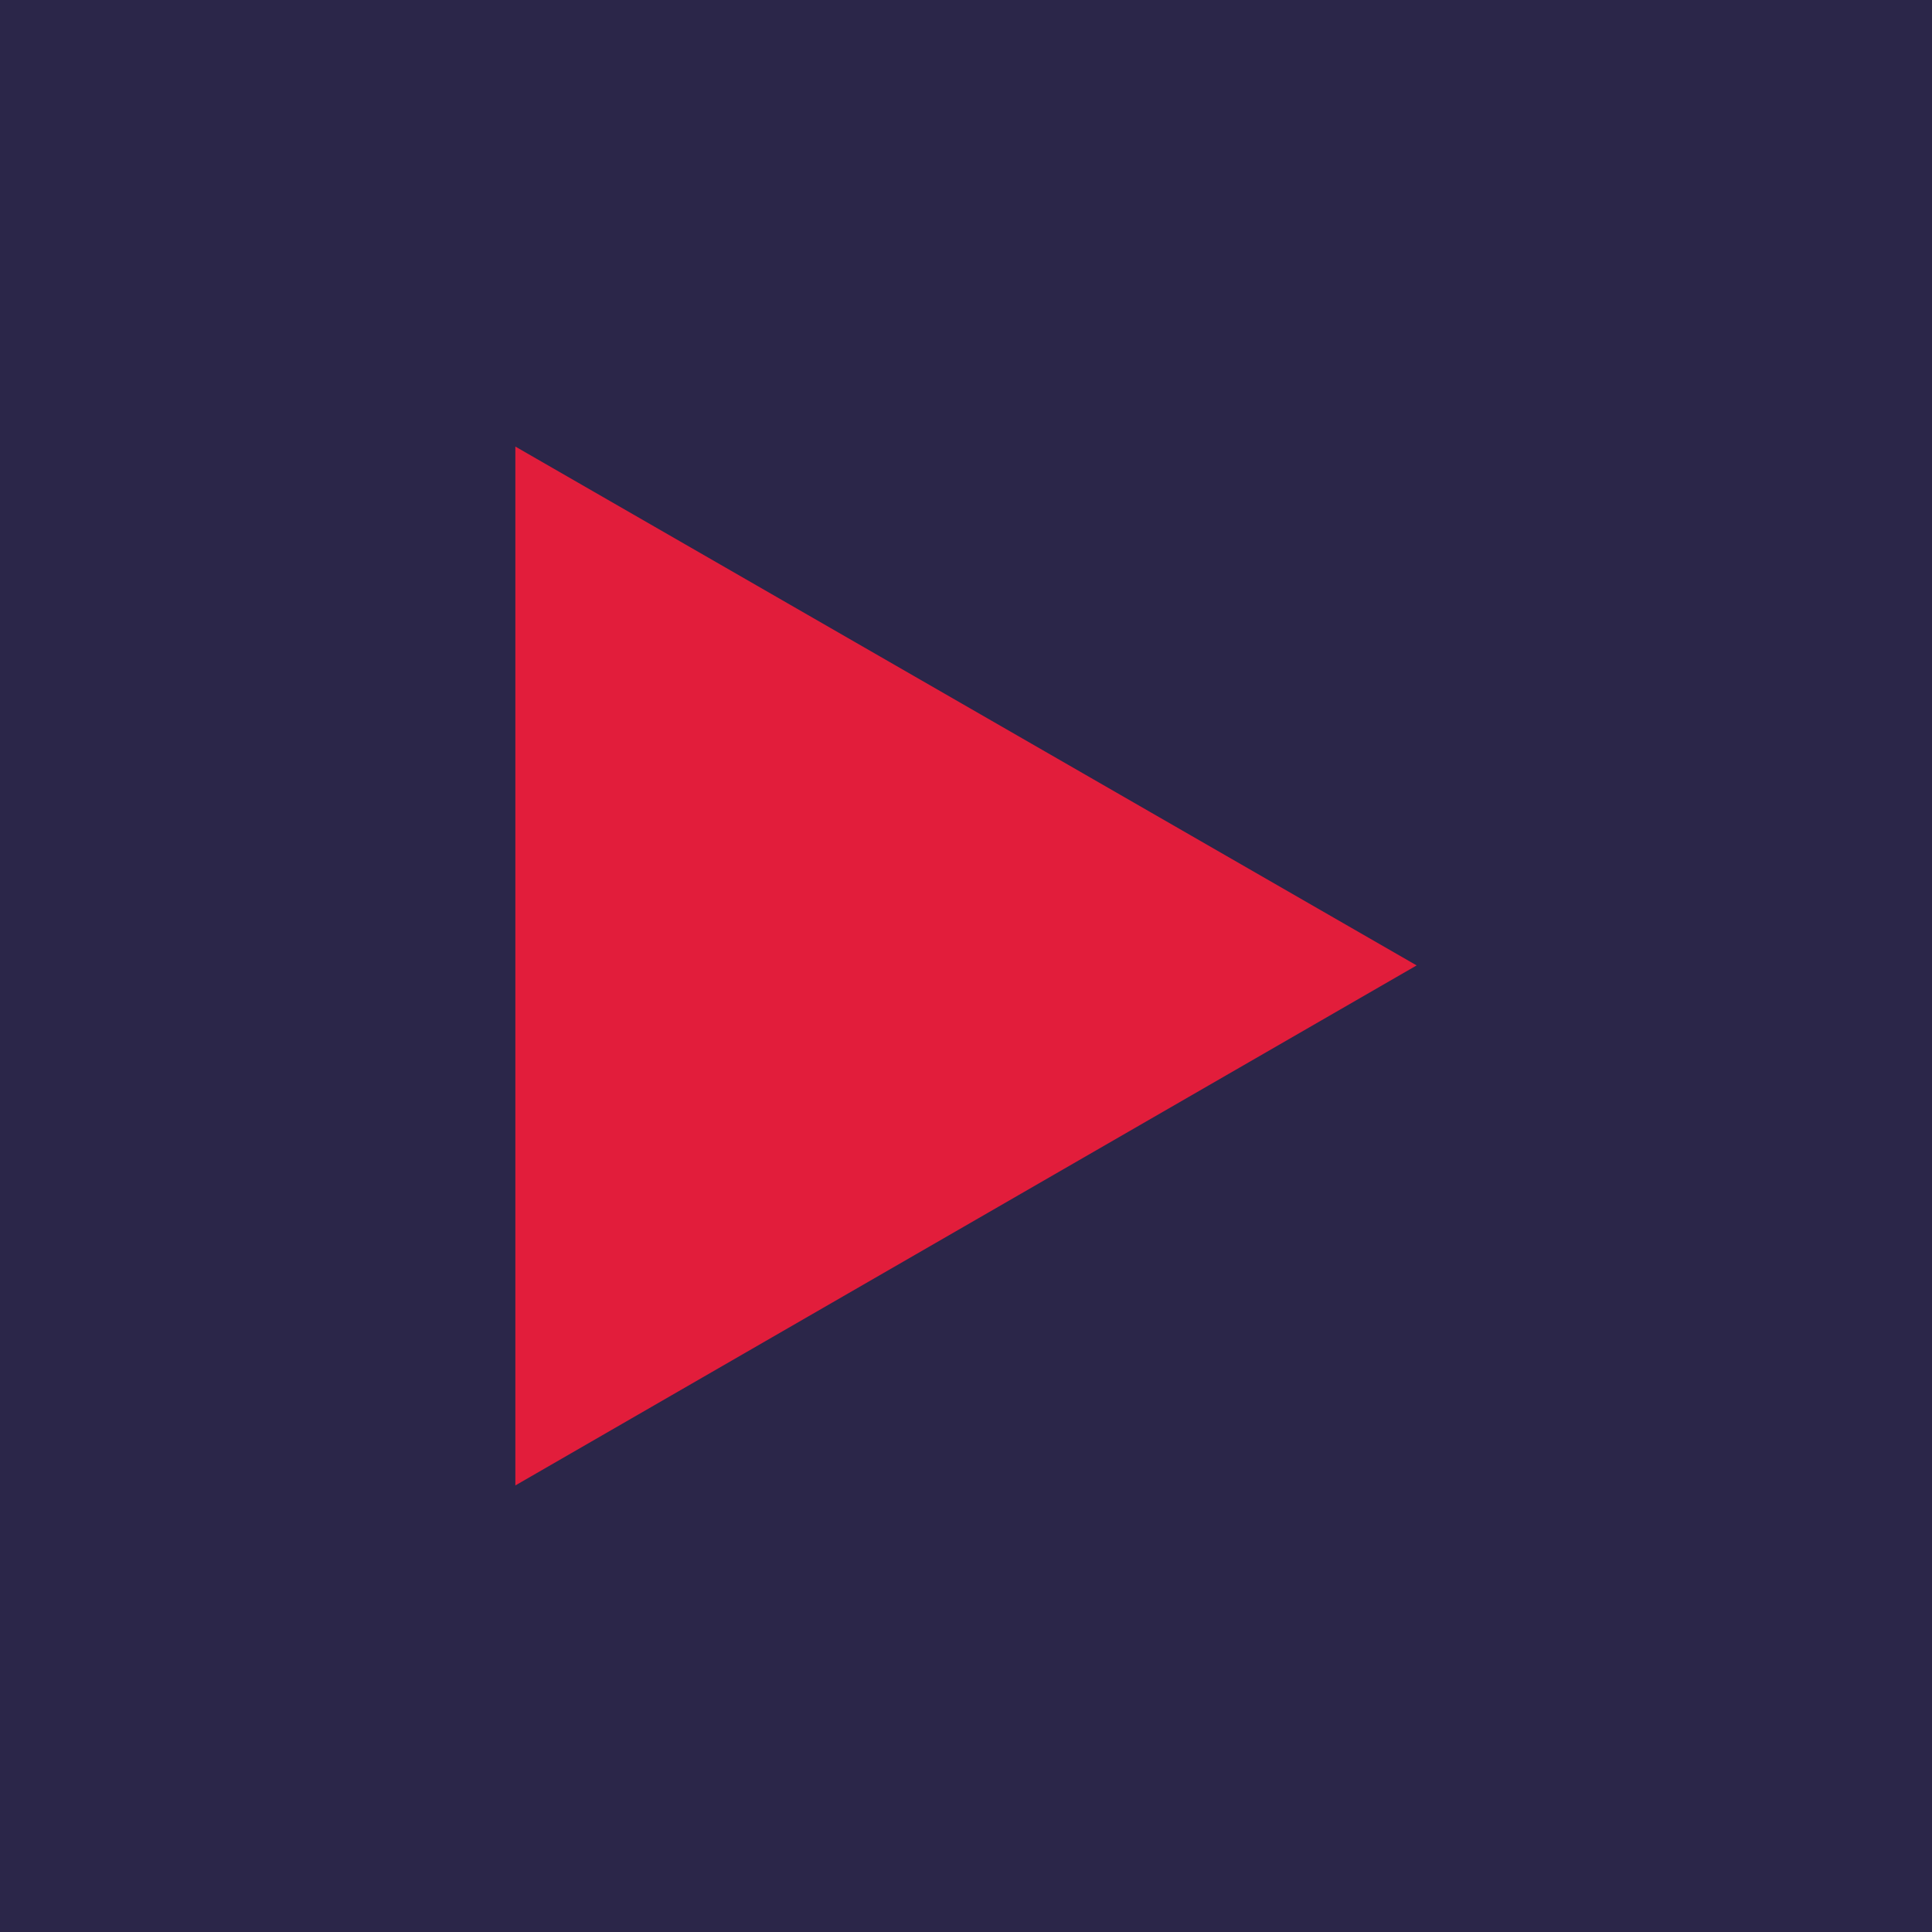
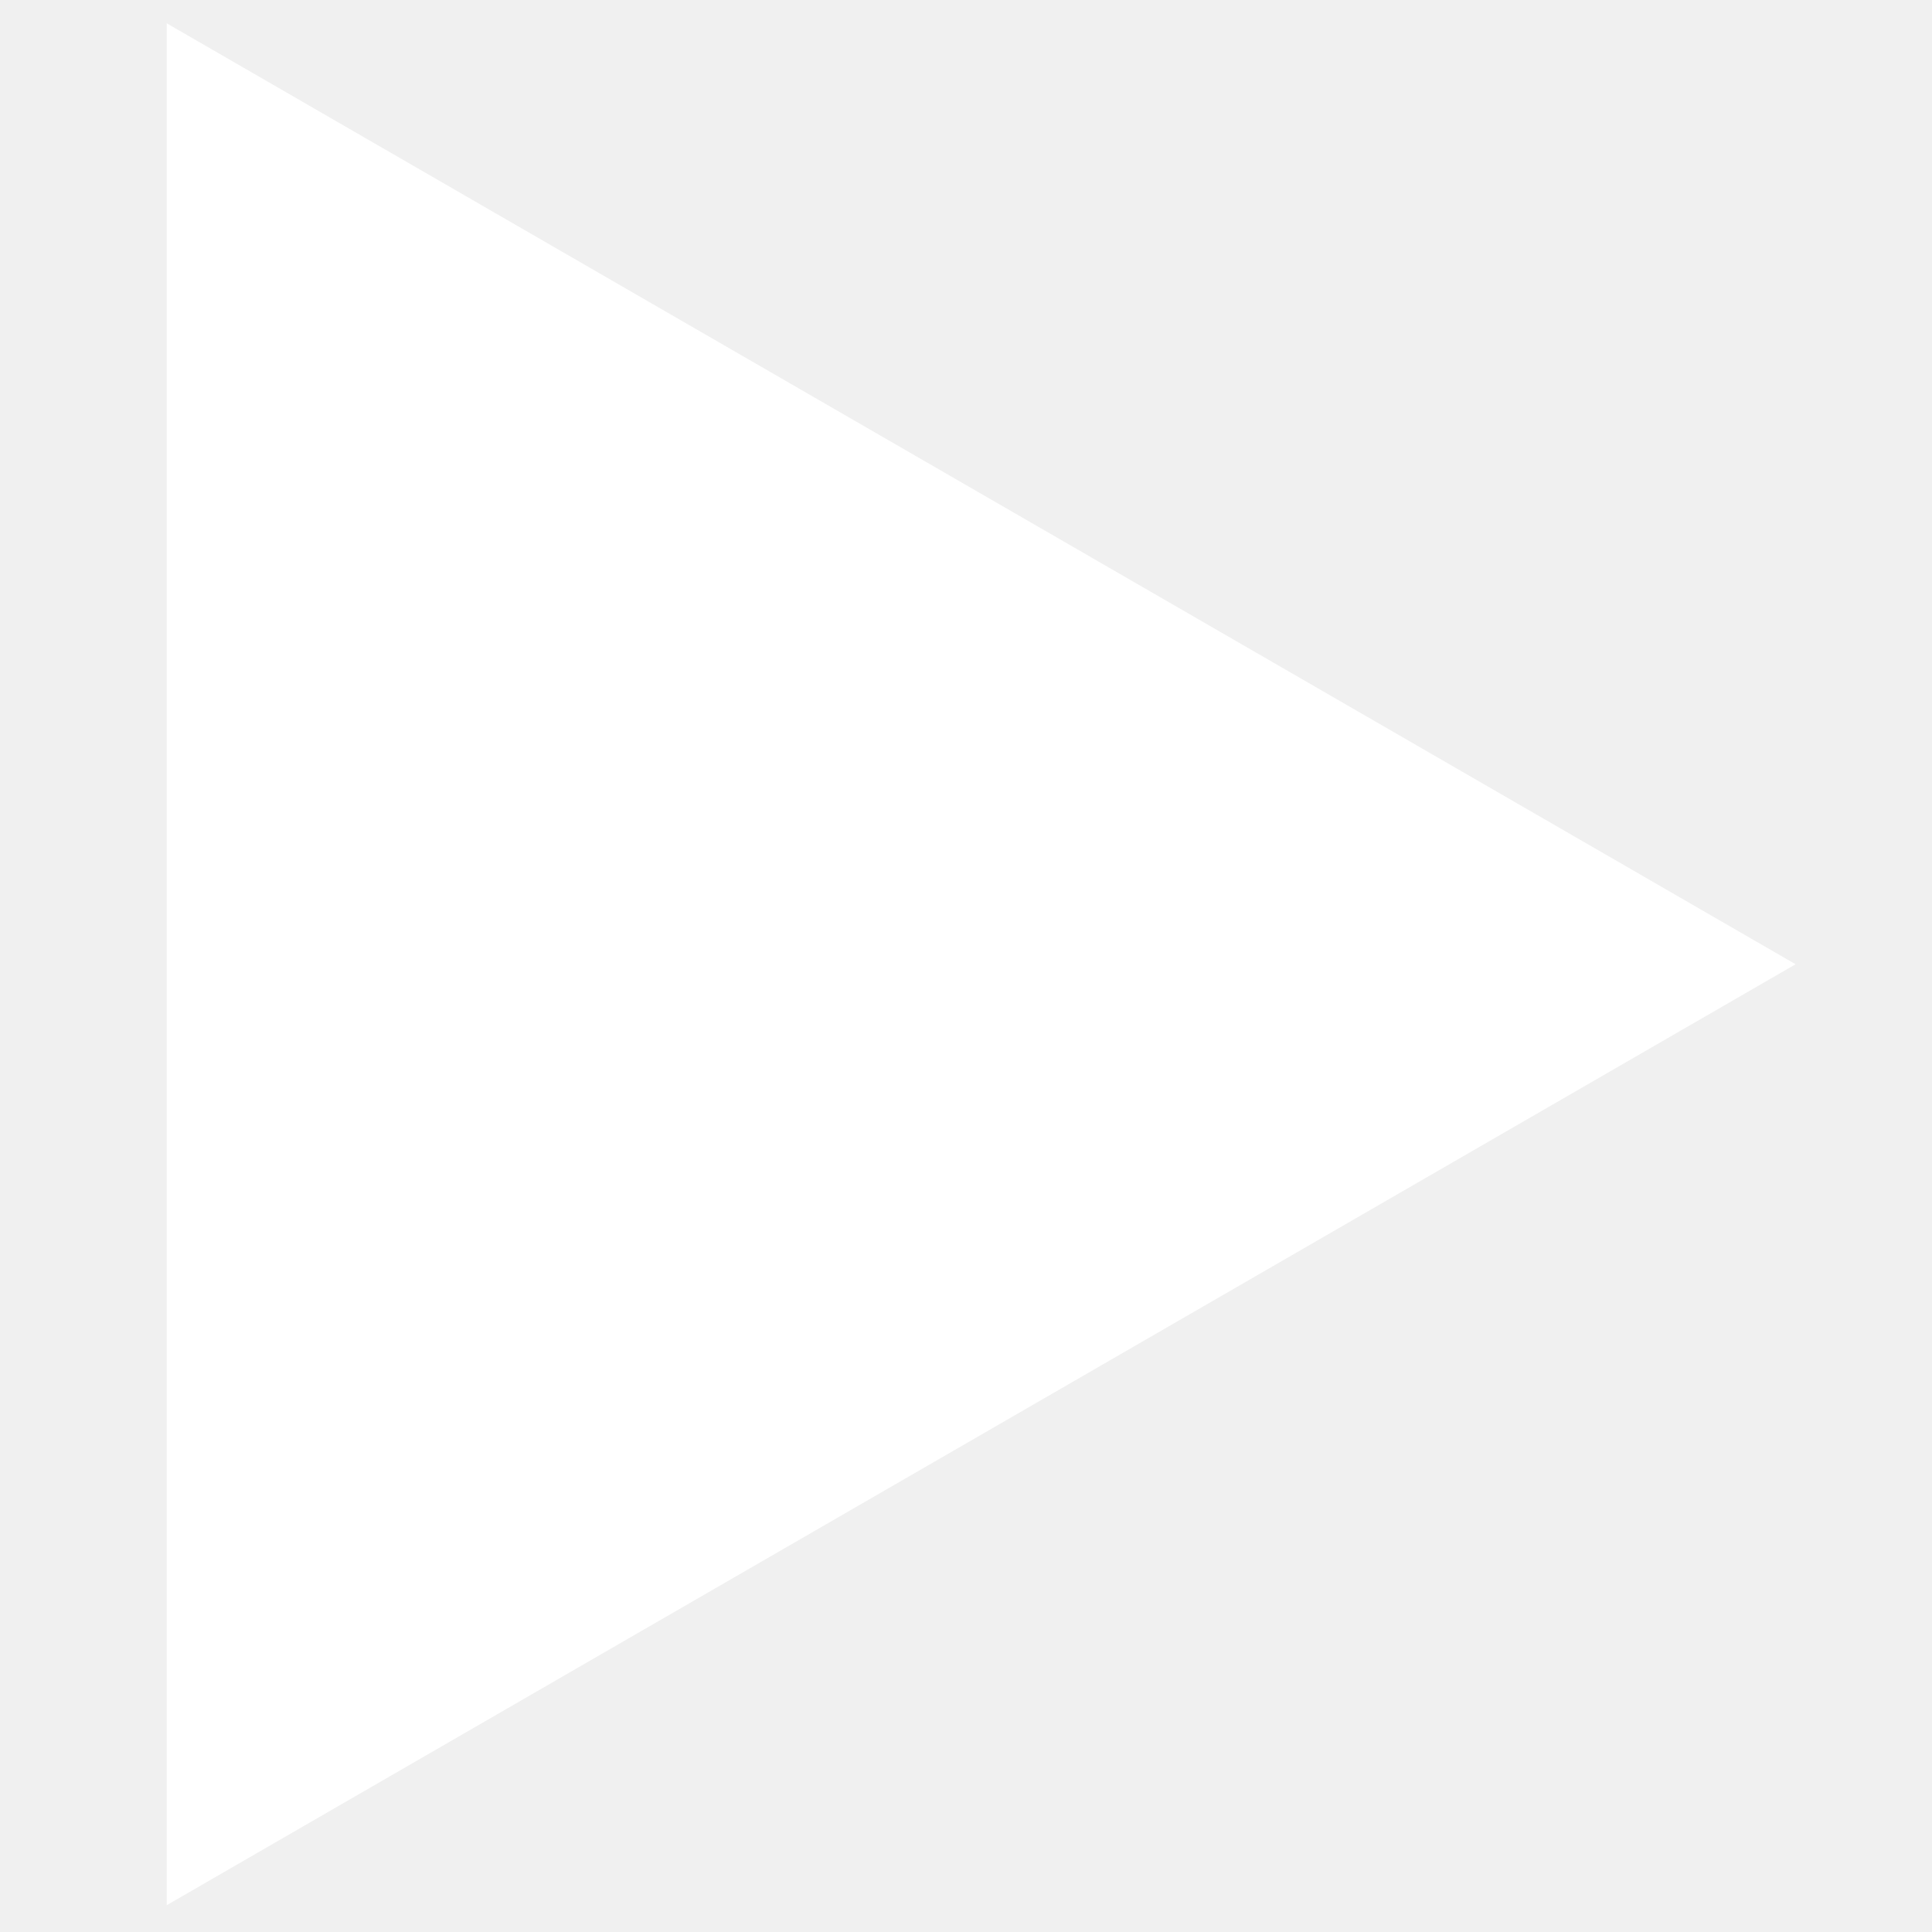
<svg xmlns="http://www.w3.org/2000/svg" version="1.1" id="Layer_1" x="0px" y="0px" viewBox="0 0 165.7 165.7" style="enable-background:new 0 0 165.7 165.7;" xml:space="preserve">
  <style type="text/css">
- 	.st0{opacity:0.9;fill:#151036;}
- 	.st1{fill:#E21D3B;}
+ 	.st0{fill:#FFFFFF;}
</style>
-   <rect class="st0" width="165.7" height="165.7" />
-   <polygon class="st1" points="121.5,82.8 44.2,38.3 44.2,127.4 " />
+   <polygon class="st0" points="154,82.7 14.3,2 14.3,163.4 " />
</svg>
